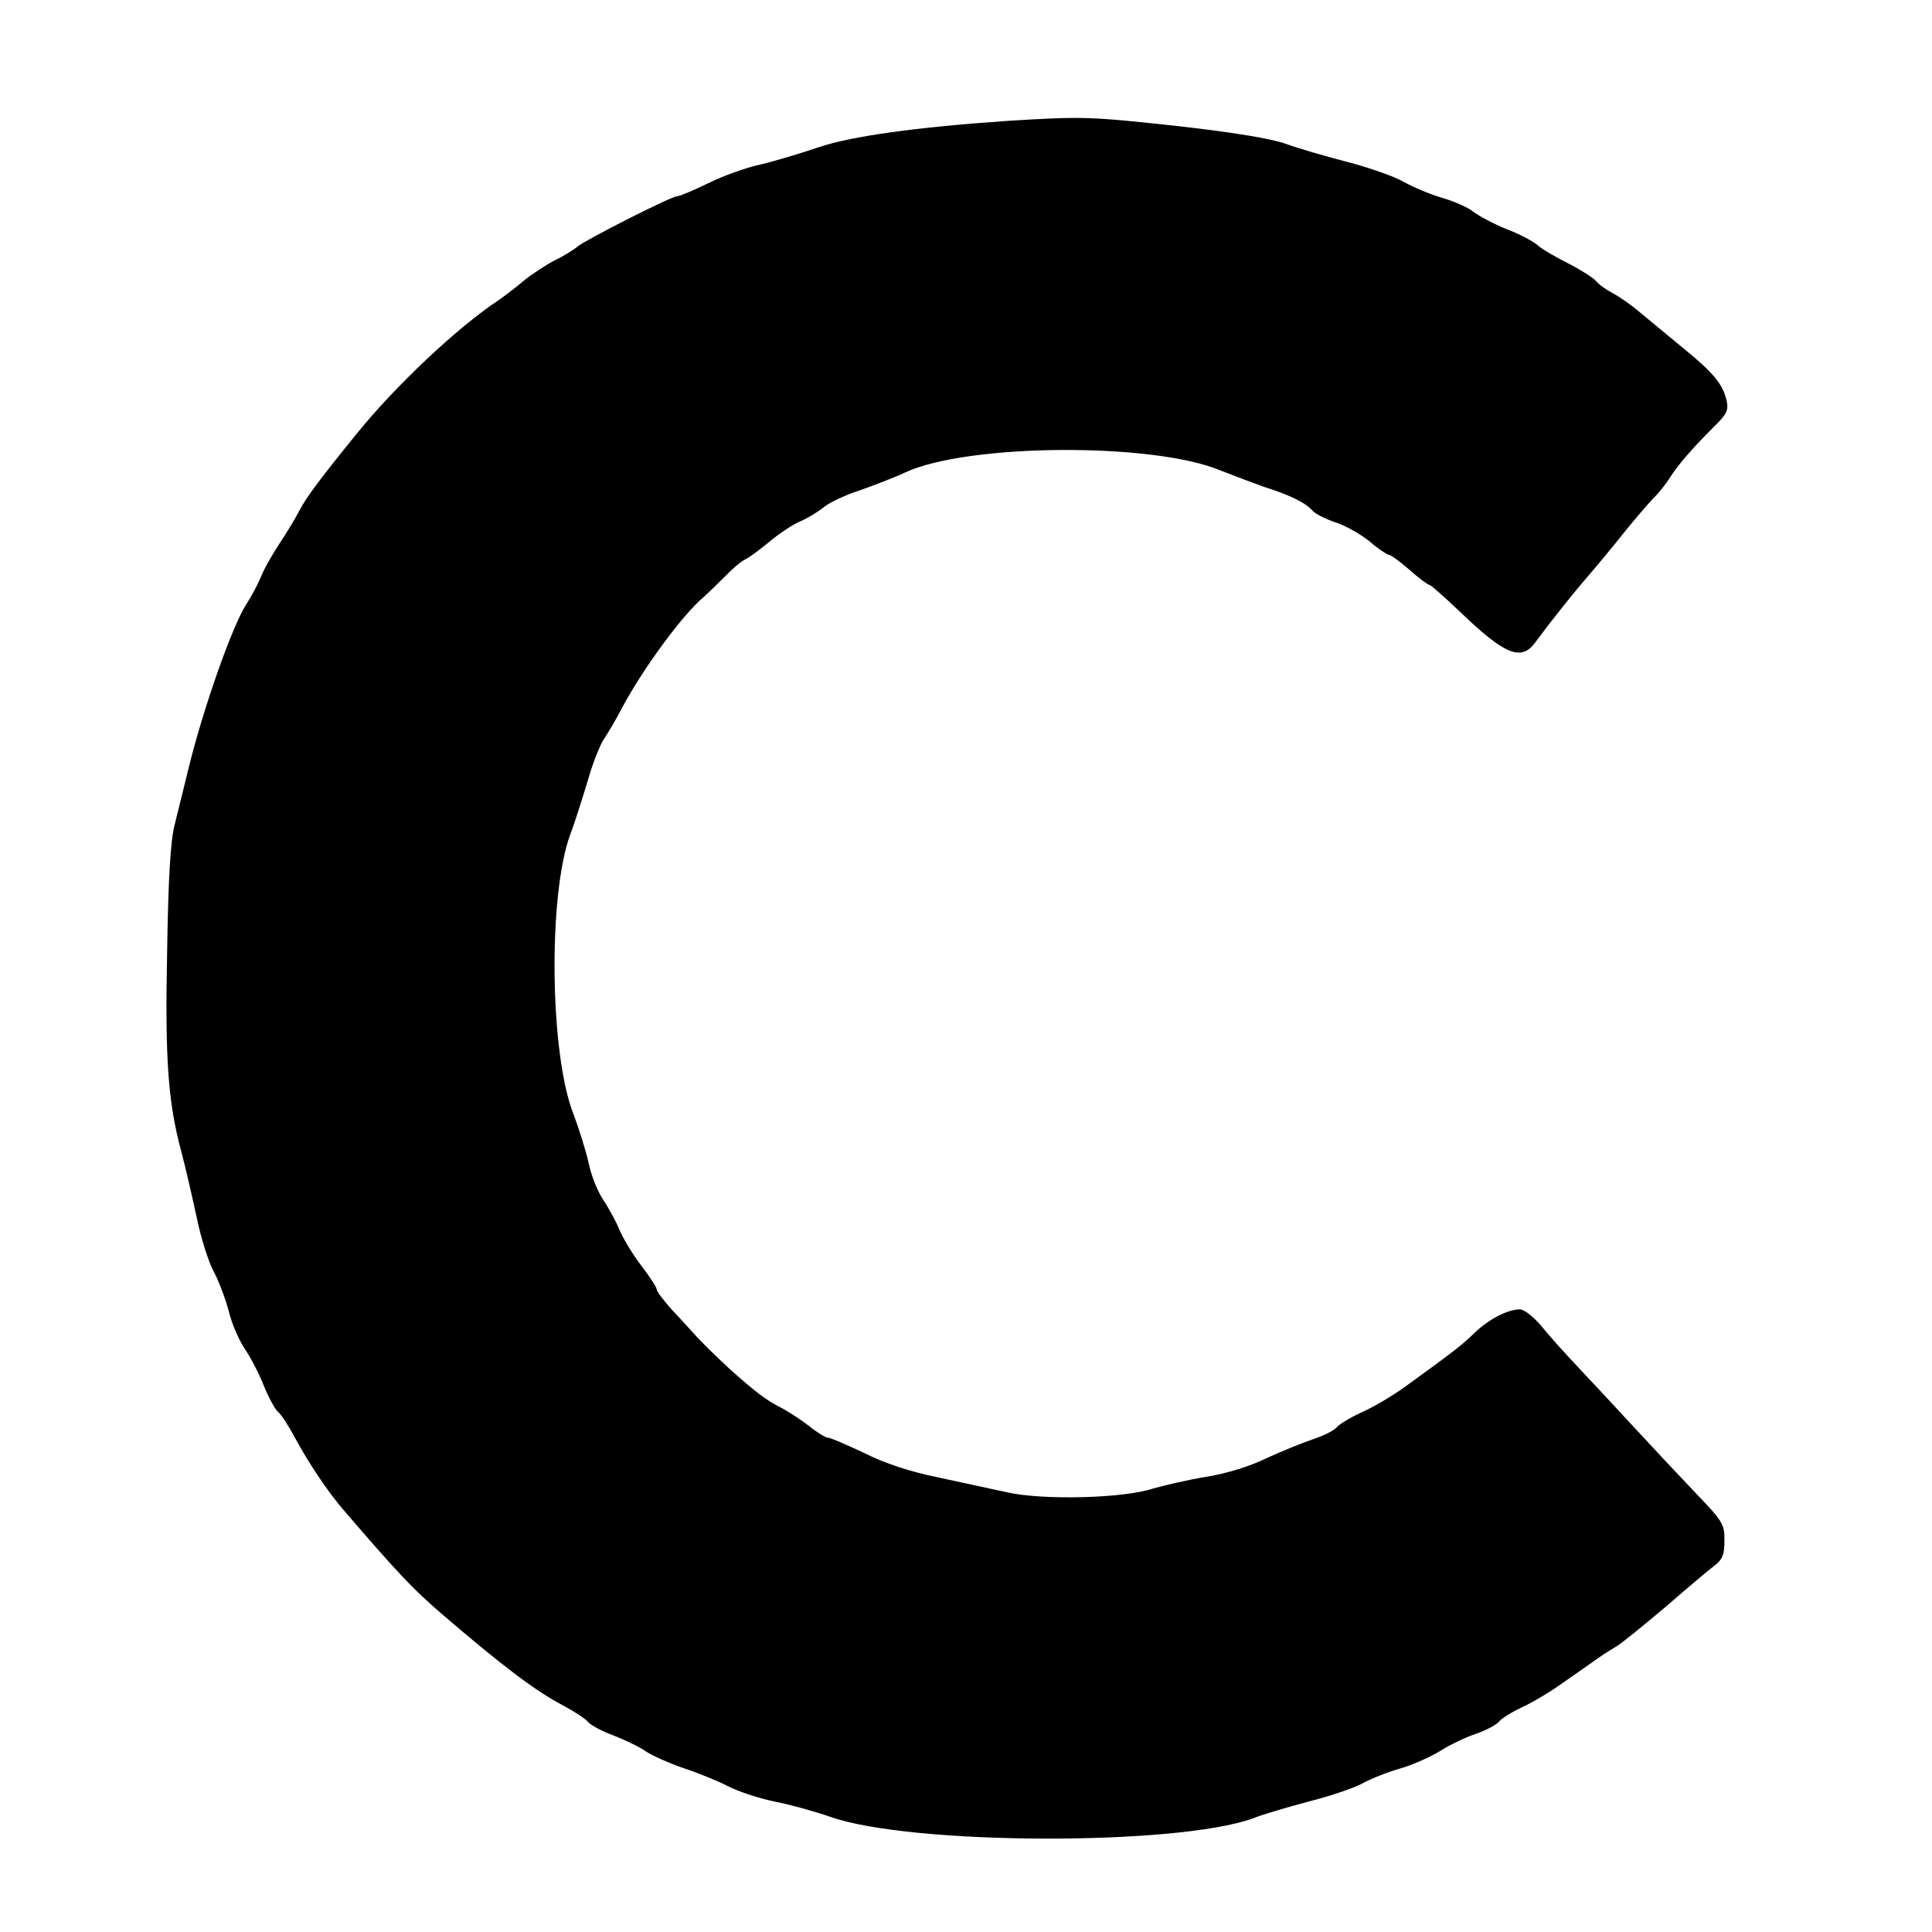
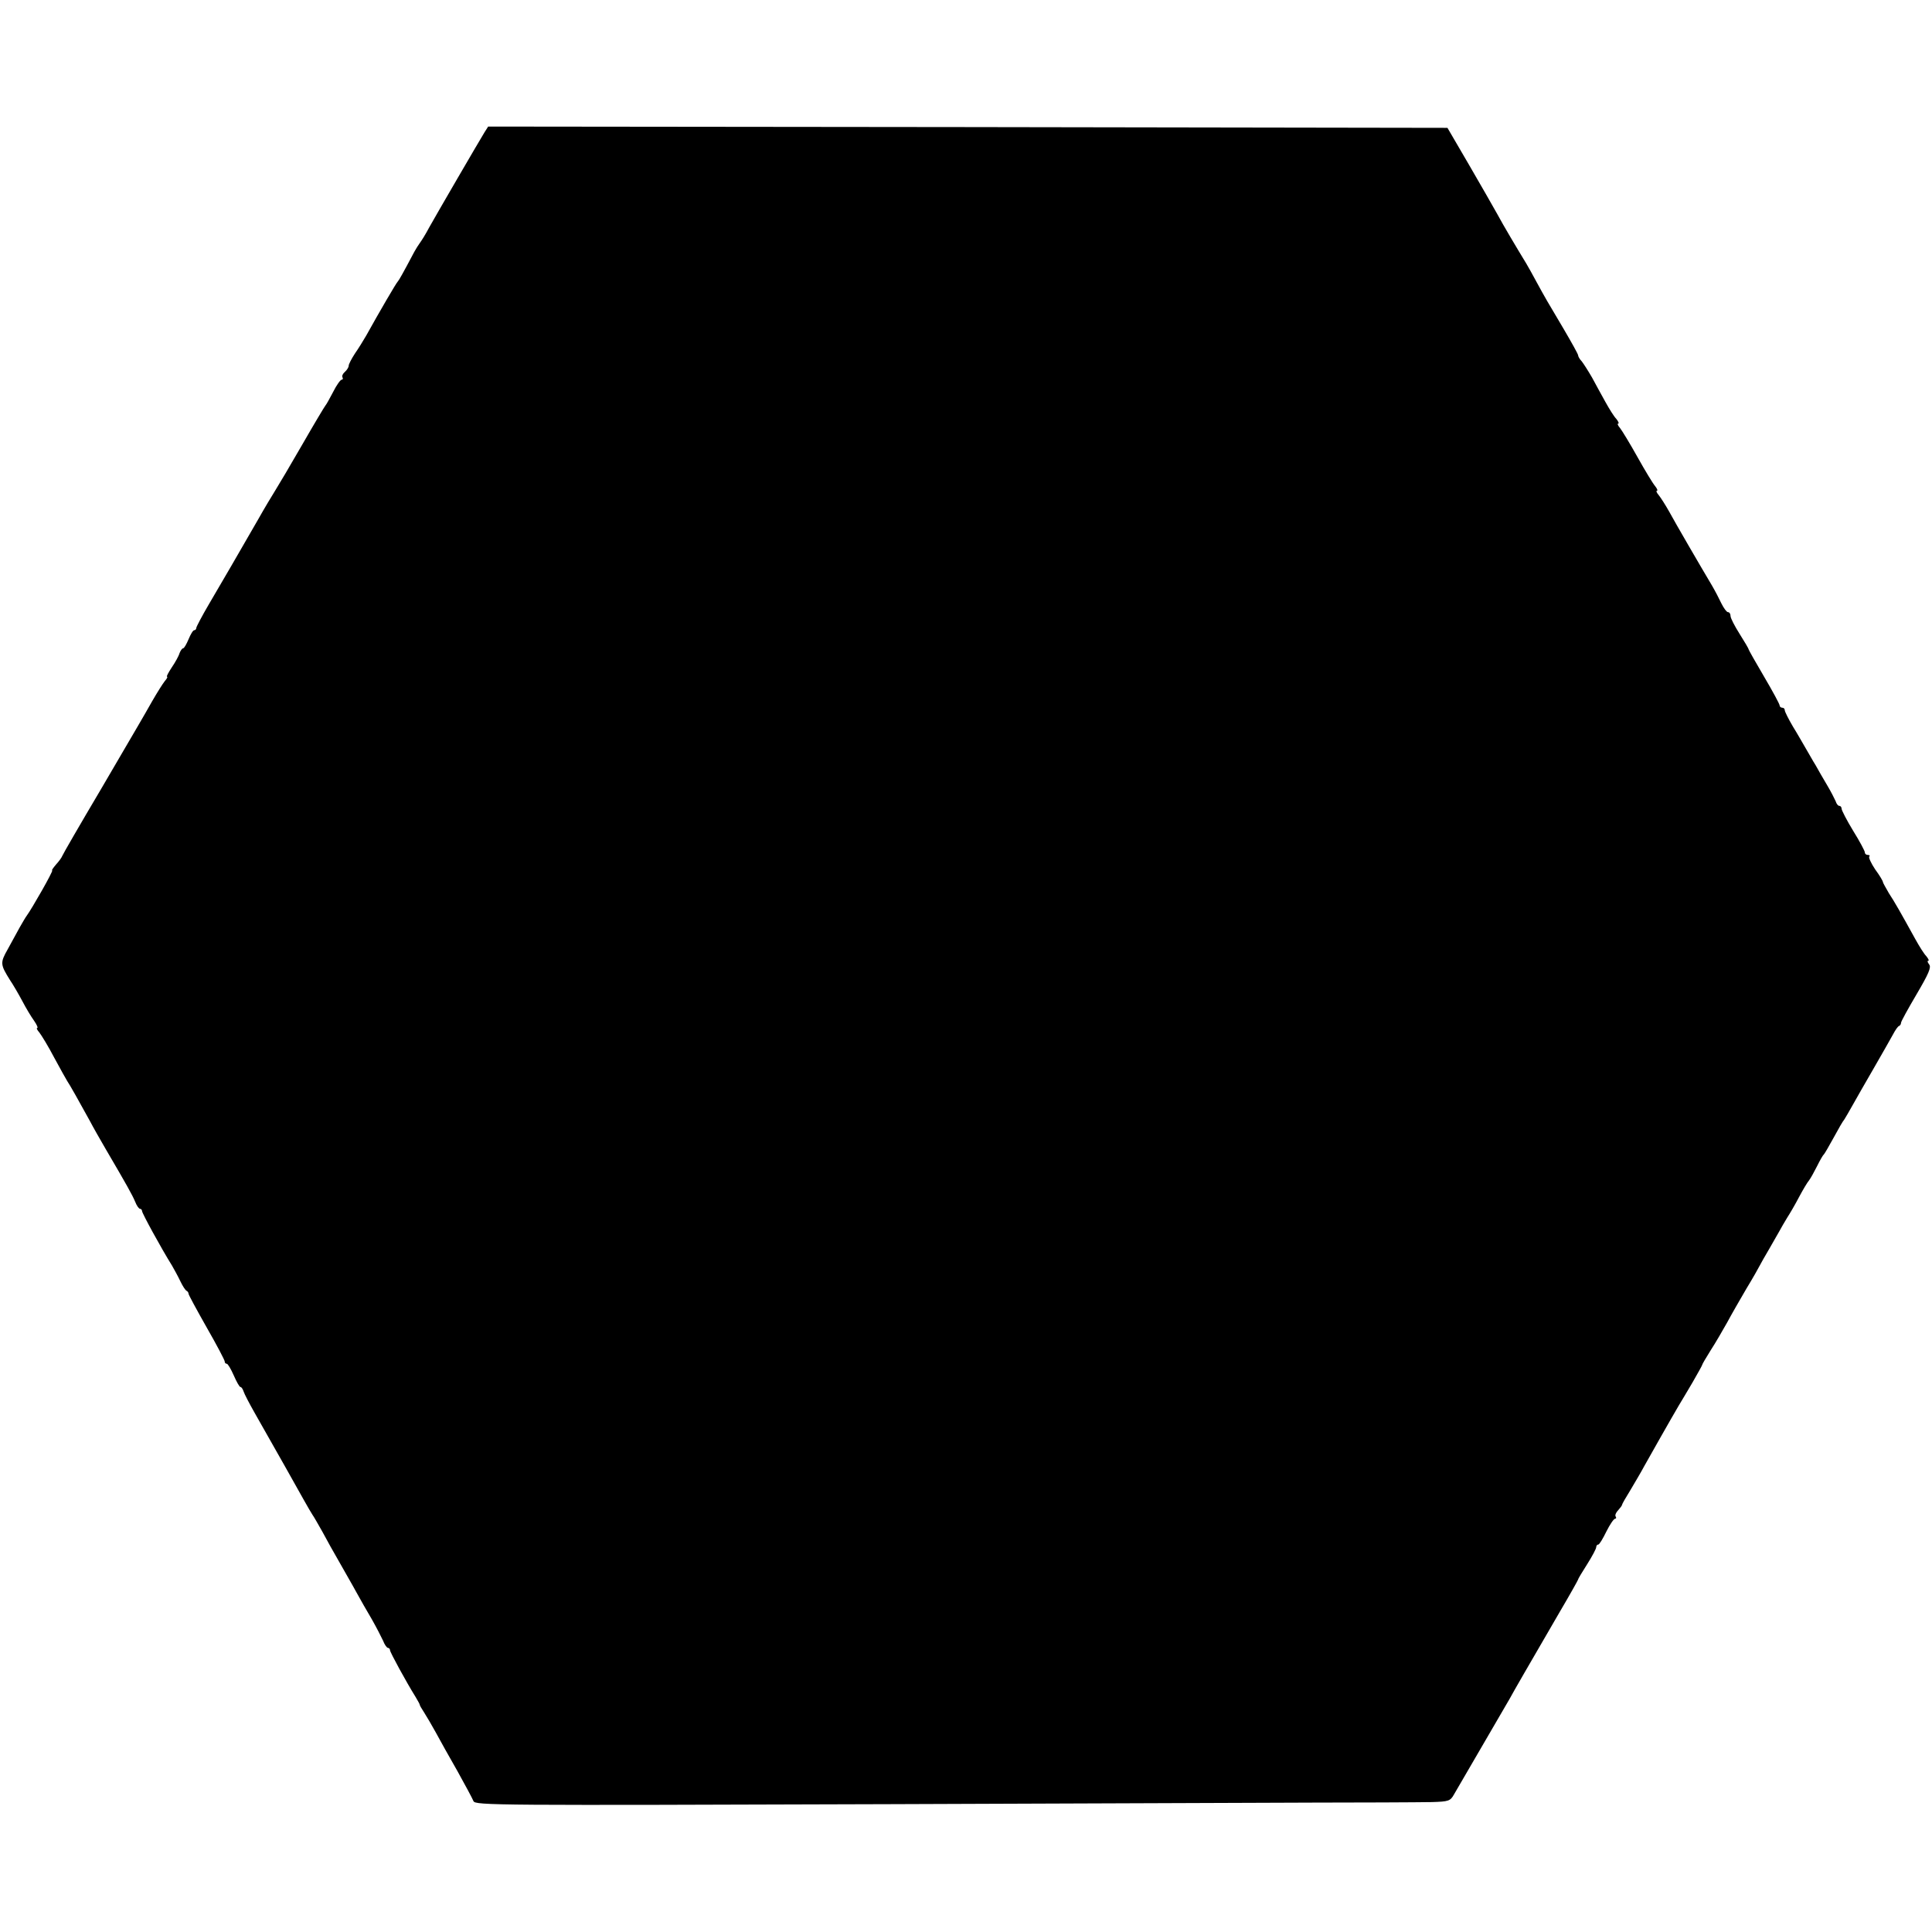
- <svg xmlns="http://www.w3.org/2000/svg" version="1.0" width="512pt" height="512pt" viewBox="0 0 512 512" preserveAspectRatio="xMidYMid meet">
-   <g transform="translate(0,512) scale(0.1,-0.1)" fill="#000000" stroke="none">
-     <path d="M2675 4800 c-249 -17 -418 -41 -505 -70 -47 -16 -116 -37 -155 -46 -38 -8 -101 -31 -139 -50 -39 -19 -75 -34 -81 -34 -16 0 -242 -115 -264 -133 -9 -8 -36 -25 -61 -37 -25 -13 -61 -37 -82 -54 -20 -17 -50 -40 -66 -51 -109 -72 -274 -227 -378 -356 -99 -122 -132 -167 -150 -201 -9 -18 -33 -58 -53 -88 -20 -30 -43 -71 -50 -90 -8 -19 -25 -51 -38 -71 -37 -56 -115 -278 -153 -434 -12 -49 -29 -117 -37 -150 -11 -42 -17 -140 -20 -332 -6 -289 2 -402 37 -533 11 -41 29 -120 41 -175 11 -55 32 -120 45 -144 13 -24 31 -71 40 -105 8 -34 28 -79 43 -101 15 -22 38 -66 50 -97 13 -32 30 -63 38 -70 8 -6 28 -37 44 -67 36 -67 87 -143 128 -191 141 -164 184 -210 257 -273 158 -136 252 -208 325 -246 30 -16 61 -36 68 -45 7 -8 38 -25 69 -36 30 -12 68 -30 83 -41 16 -11 61 -31 101 -45 40 -13 93 -35 118 -48 25 -13 79 -31 121 -40 42 -8 110 -27 150 -41 213 -75 917 -77 1119 -4 30 12 97 31 149 45 52 13 115 34 140 47 25 14 72 32 104 41 31 9 78 30 104 46 25 16 67 36 94 45 26 9 53 23 61 32 7 9 35 26 62 39 27 12 72 39 100 59 28 19 67 47 86 60 19 14 48 33 64 42 16 10 76 59 134 108 57 50 115 98 128 108 19 15 24 28 24 65 0 43 -4 50 -77 126 -43 45 -116 123 -163 174 -47 51 -114 123 -149 160 -35 37 -79 86 -98 110 -20 23 -44 42 -55 42 -32 0 -81 -25 -119 -61 -34 -33 -50 -46 -184 -143 -33 -24 -85 -55 -115 -68 -30 -14 -61 -32 -68 -41 -8 -9 -37 -23 -65 -32 -29 -10 -83 -32 -122 -50 -43 -21 -104 -40 -160 -49 -49 -8 -112 -23 -140 -31 -78 -26 -292 -31 -385 -10 -41 9 -124 27 -185 40 -73 15 -138 36 -194 64 -47 22 -90 41 -97 41 -6 0 -29 14 -50 31 -22 17 -57 40 -79 51 -35 18 -64 40 -129 98 -36 33 -80 76 -100 99 -12 13 -38 42 -59 64 -20 23 -37 45 -37 51 0 5 -18 32 -39 60 -22 28 -48 71 -59 96 -10 25 -31 62 -45 83 -14 21 -31 64 -37 95 -7 31 -25 89 -40 129 -63 158 -68 580 -9 741 12 31 32 95 46 141 13 47 33 96 42 110 10 15 33 53 50 86 55 103 159 245 216 293 10 9 35 33 55 53 19 20 44 42 56 47 12 6 41 28 65 48 24 20 60 44 79 52 19 8 47 25 62 37 15 13 58 33 95 45 37 13 92 34 122 48 166 77 658 80 836 5 33 -13 86 -33 117 -44 70 -22 110 -43 127 -63 7 -8 35 -22 62 -31 27 -9 67 -32 90 -51 22 -19 45 -34 49 -34 5 0 30 -18 55 -40 25 -22 49 -40 53 -40 4 0 42 -34 85 -75 116 -111 159 -128 196 -77 39 53 96 125 141 177 25 29 68 81 95 115 28 35 62 74 76 89 15 14 35 40 45 56 20 32 57 75 117 135 33 32 38 43 33 67 -10 45 -35 75 -116 141 -41 34 -93 77 -115 95 -22 19 -54 41 -71 50 -17 9 -37 23 -44 32 -8 9 -41 30 -74 47 -34 17 -70 38 -81 48 -11 10 -48 30 -83 43 -34 14 -74 35 -89 47 -14 11 -51 27 -82 36 -31 9 -76 28 -101 42 -24 14 -92 38 -150 53 -58 15 -130 36 -160 47 -52 19 -206 41 -425 62 -110 10 -148 10 -310 0z" />
+ <svg xmlns="http://www.w3.org/2000/svg" version="1.0" width="748pt" height="748pt" viewBox="0 0 748 748" preserveAspectRatio="xMidYMid meet">
+   <g transform="translate(0,748) scale(0.1,-0.1)" fill="#000000" stroke="none">
+     <path d="M1876 6968 c-21 -34 -185 -316 -214 -368 -13 -25 -30 -52 -36 -60 -6 -8 -16 -24 -22 -35 -46 -87 -60 -111 -64 -115 -5 -4 -71 -117 -122 -209 -11 -19 -30 -50 -44 -70 -13 -20 -24 -41 -24 -47 0 -6 -7 -17 -15 -24 -8 -7 -12 -16 -9 -21 3 -5 1 -9 -3 -9 -5 0 -20 -21 -33 -47 -14 -27 -27 -50 -30 -53 -3 -3 -43 -70 -89 -150 -46 -80 -94 -161 -106 -180 -12 -19 -42 -69 -65 -110 -75 -131 -140 -242 -191 -329 -27 -46 -49 -88 -49 -92 0 -5 -4 -9 -8 -9 -5 0 -14 -16 -22 -35 -8 -19 -17 -35 -21 -35 -4 0 -10 -9 -14 -19 -3 -11 -17 -36 -30 -55 -13 -20 -22 -36 -18 -36 3 0 -1 -8 -9 -17 -8 -10 -30 -45 -49 -78 -46 -81 -36 -63 -199 -342 -80 -135 -147 -251 -149 -257 -2 -6 -13 -21 -24 -33 -11 -13 -18 -23 -15 -23 6 0 -79 -149 -99 -176 -4 -5 -16 -26 -27 -45 -10 -19 -31 -56 -46 -84 -30 -53 -29 -59 9 -120 11 -16 32 -52 47 -80 14 -27 35 -62 46 -77 11 -16 16 -28 12 -28 -4 0 0 -8 8 -17 8 -10 35 -54 58 -98 24 -44 46 -84 50 -90 8 -11 48 -82 88 -155 13 -25 41 -74 62 -110 82 -140 102 -176 113 -202 6 -16 15 -28 19 -28 4 0 8 -4 8 -9 0 -8 73 -142 116 -211 8 -14 23 -41 32 -60 9 -19 20 -36 25 -38 4 -2 7 -7 7 -11 0 -4 32 -63 70 -130 39 -68 70 -127 70 -132 0 -5 3 -9 8 -9 4 0 16 -20 27 -45 11 -25 22 -45 26 -45 4 0 9 -8 12 -17 3 -10 23 -48 44 -85 87 -153 162 -286 188 -333 15 -27 31 -54 35 -60 4 -5 21 -35 38 -65 16 -30 46 -84 67 -120 20 -36 50 -87 65 -115 15 -27 42 -75 60 -105 17 -30 36 -67 43 -82 6 -16 15 -28 19 -28 4 0 8 -4 8 -9 0 -8 64 -125 99 -181 8 -14 16 -27 16 -30 0 -3 8 -16 17 -30 9 -14 29 -48 45 -77 15 -28 53 -96 84 -150 30 -54 58 -106 62 -116 6 -17 82 -17 1624 -12 890 3 1625 6 1633 6 154 0 401 1 454 2 64 2 71 4 85 29 69 118 208 357 217 373 11 21 74 130 192 333 40 68 72 125 72 127 0 3 16 29 35 59 19 30 35 60 35 66 0 5 3 10 8 10 4 0 18 23 31 50 14 28 29 50 34 50 4 0 6 4 2 9 -3 5 2 16 10 24 8 9 15 18 15 21 0 3 15 29 33 58 17 29 41 69 52 90 20 36 105 186 135 237 9 14 32 54 53 89 20 35 37 65 37 67 0 3 15 28 33 57 19 29 47 78 64 108 16 30 50 89 74 130 25 41 48 82 52 90 4 8 21 38 37 65 16 28 34 59 40 70 6 11 19 34 29 50 11 17 32 53 46 80 15 28 32 57 39 65 6 8 20 33 31 55 11 22 22 42 26 45 3 3 20 32 38 65 18 33 36 65 41 70 4 6 18 30 32 55 14 25 51 90 83 145 32 55 65 114 74 130 9 17 19 32 24 33 4 2 7 7 7 12 0 5 27 54 60 110 47 80 58 105 49 116 -6 8 -8 14 -4 14 5 0 1 8 -7 18 -9 9 -27 38 -42 65 -58 105 -80 144 -103 179 -12 21 -23 40 -23 43 0 4 -13 26 -30 49 -16 24 -26 46 -23 50 4 3 1 6 -5 6 -7 0 -12 4 -12 10 0 5 -20 43 -45 83 -25 41 -45 80 -45 86 0 6 -4 11 -9 11 -5 0 -11 8 -14 18 -4 9 -18 37 -33 62 -15 25 -35 60 -45 78 -11 17 -27 47 -38 65 -10 17 -32 56 -50 85 -17 29 -31 57 -31 62 0 6 -4 10 -10 10 -5 0 -10 4 -10 9 0 5 -27 55 -60 111 -33 56 -60 104 -60 106 0 3 -16 30 -35 60 -19 30 -35 61 -35 69 0 8 -4 15 -10 15 -5 0 -16 15 -25 33 -8 17 -25 50 -38 72 -43 72 -140 239 -165 285 -14 25 -32 53 -40 63 -8 9 -11 17 -7 17 4 0 1 8 -7 18 -8 9 -39 60 -68 112 -29 52 -60 103 -68 113 -8 9 -11 17 -7 17 4 0 1 8 -7 18 -9 9 -27 38 -42 65 -14 26 -38 68 -52 95 -15 26 -33 54 -40 63 -8 8 -14 19 -14 23 0 5 -26 51 -57 104 -63 106 -69 116 -105 182 -13 25 -31 56 -39 70 -36 59 -89 148 -112 191 -14 25 -63 111 -109 190 l-84 144 -1857 3 -1857 2 -14 -22z" />
  </g>
</svg>
